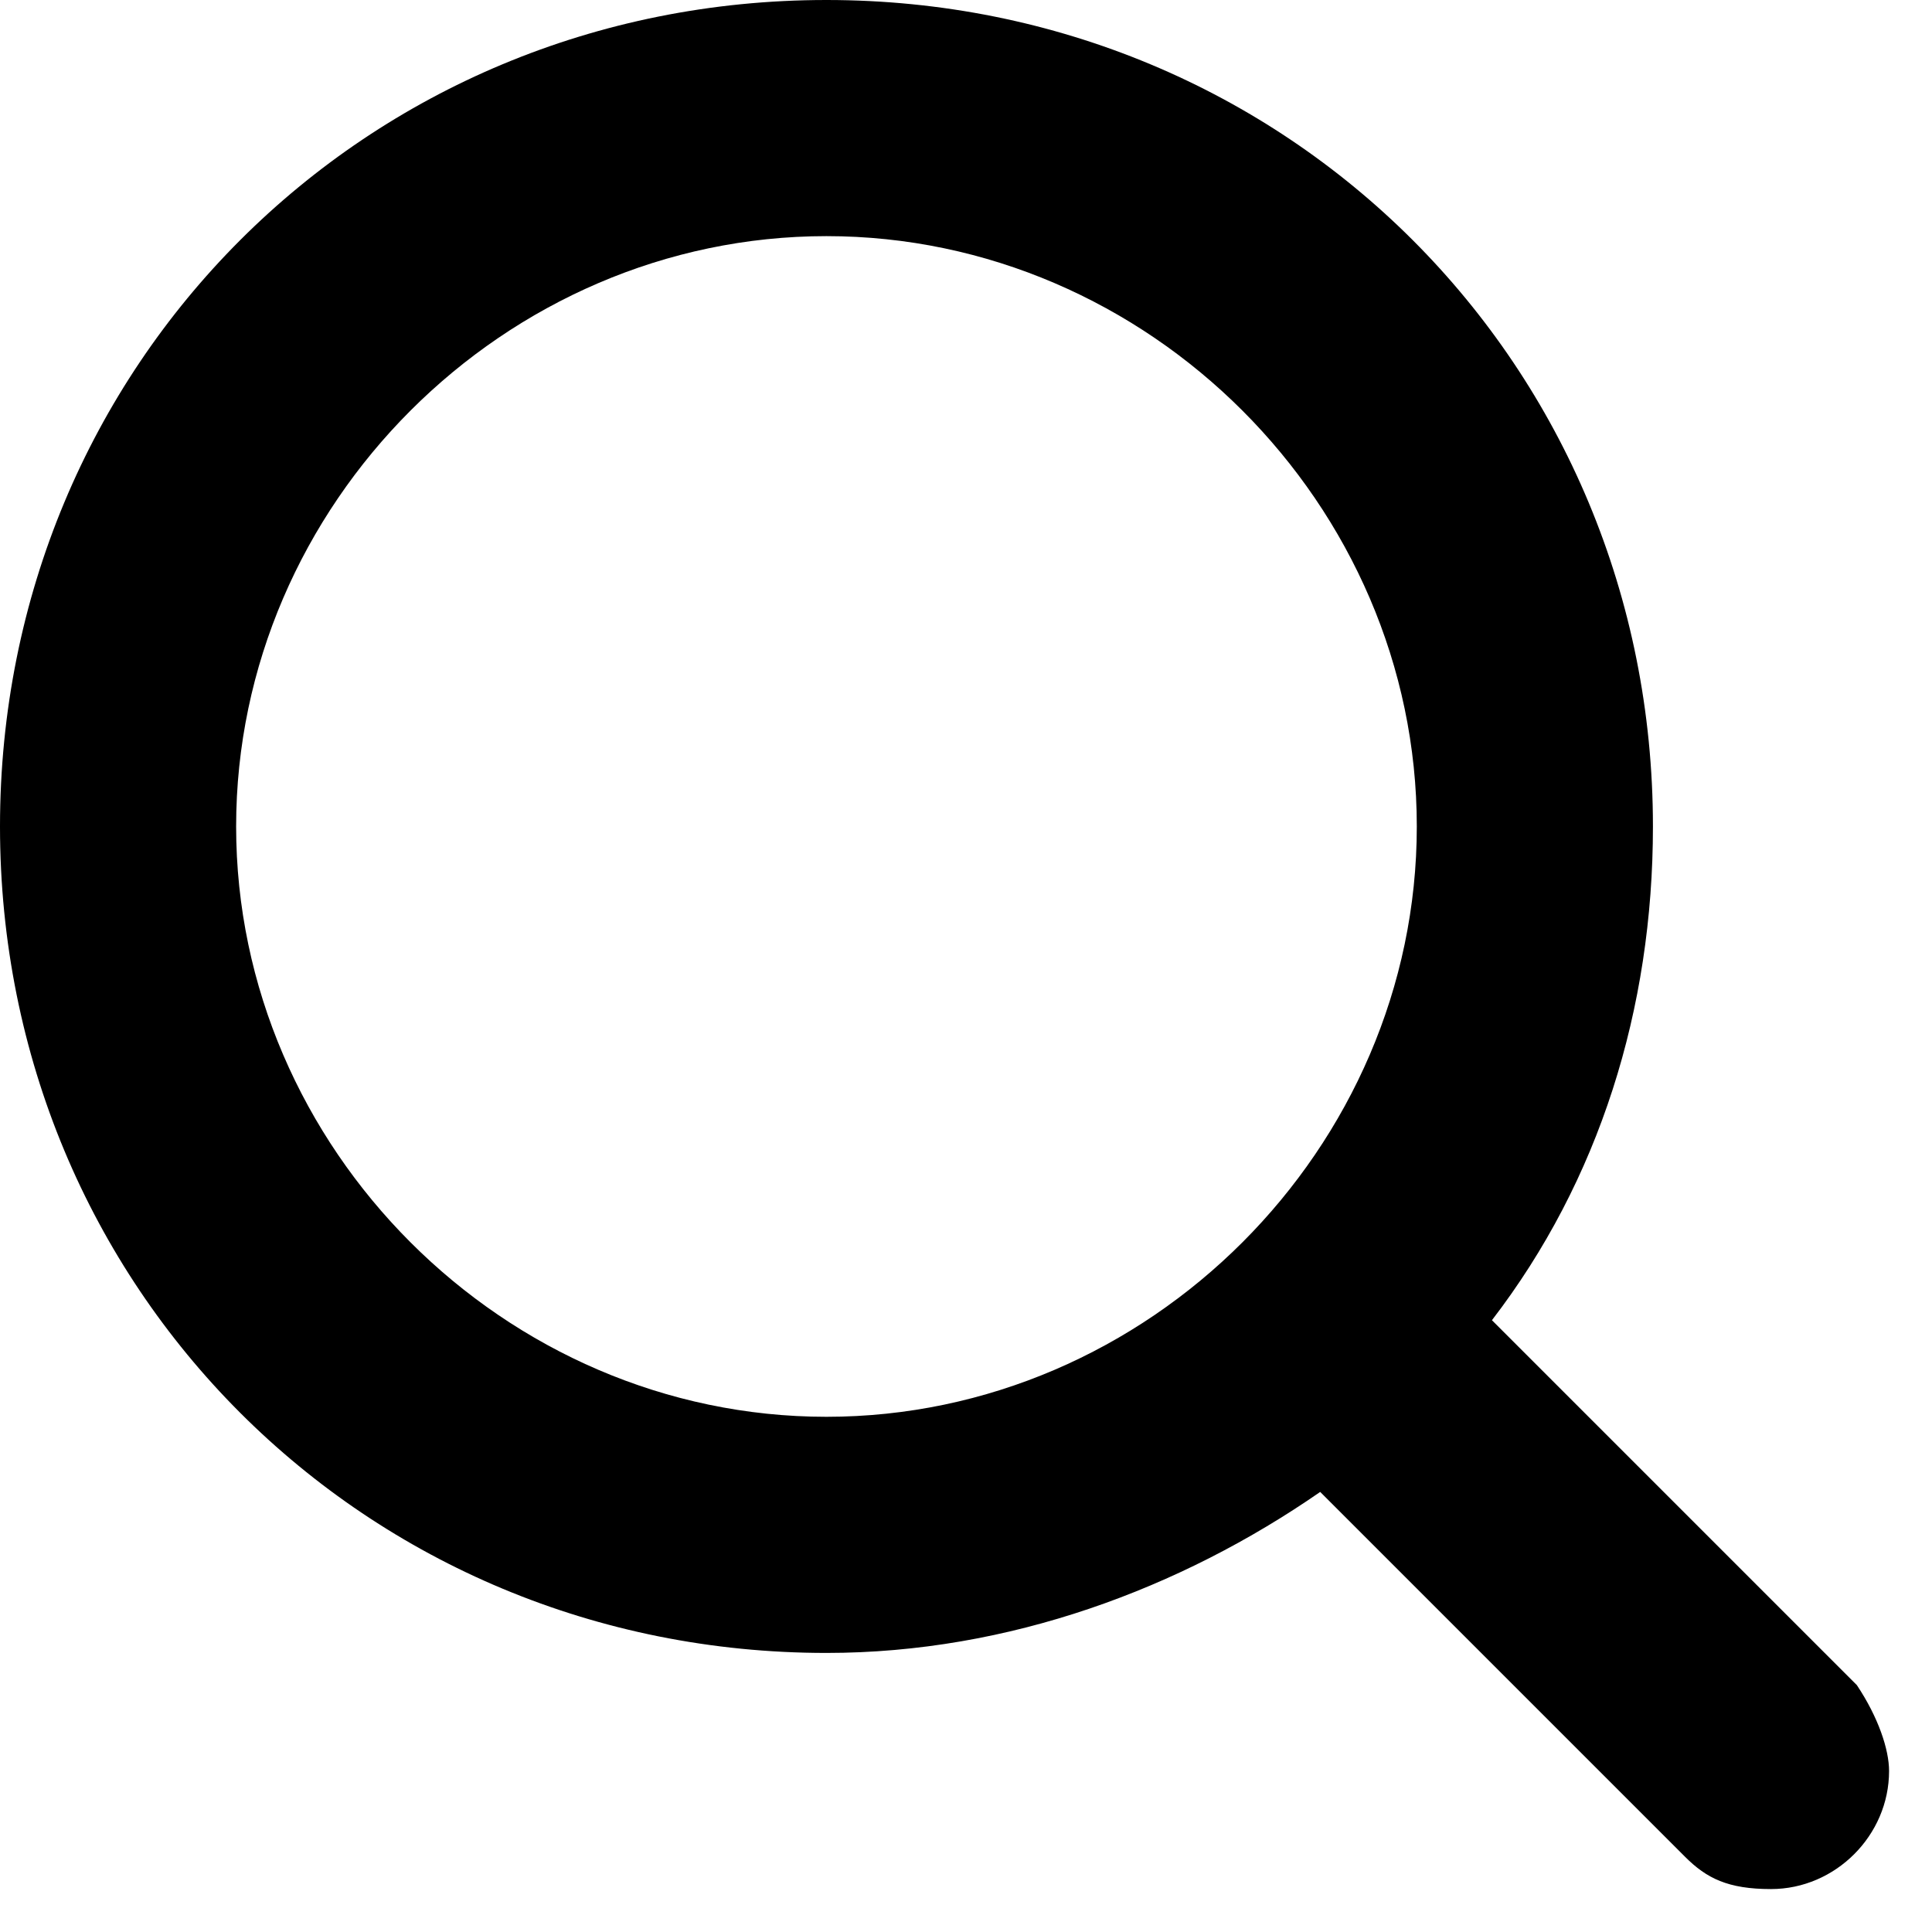
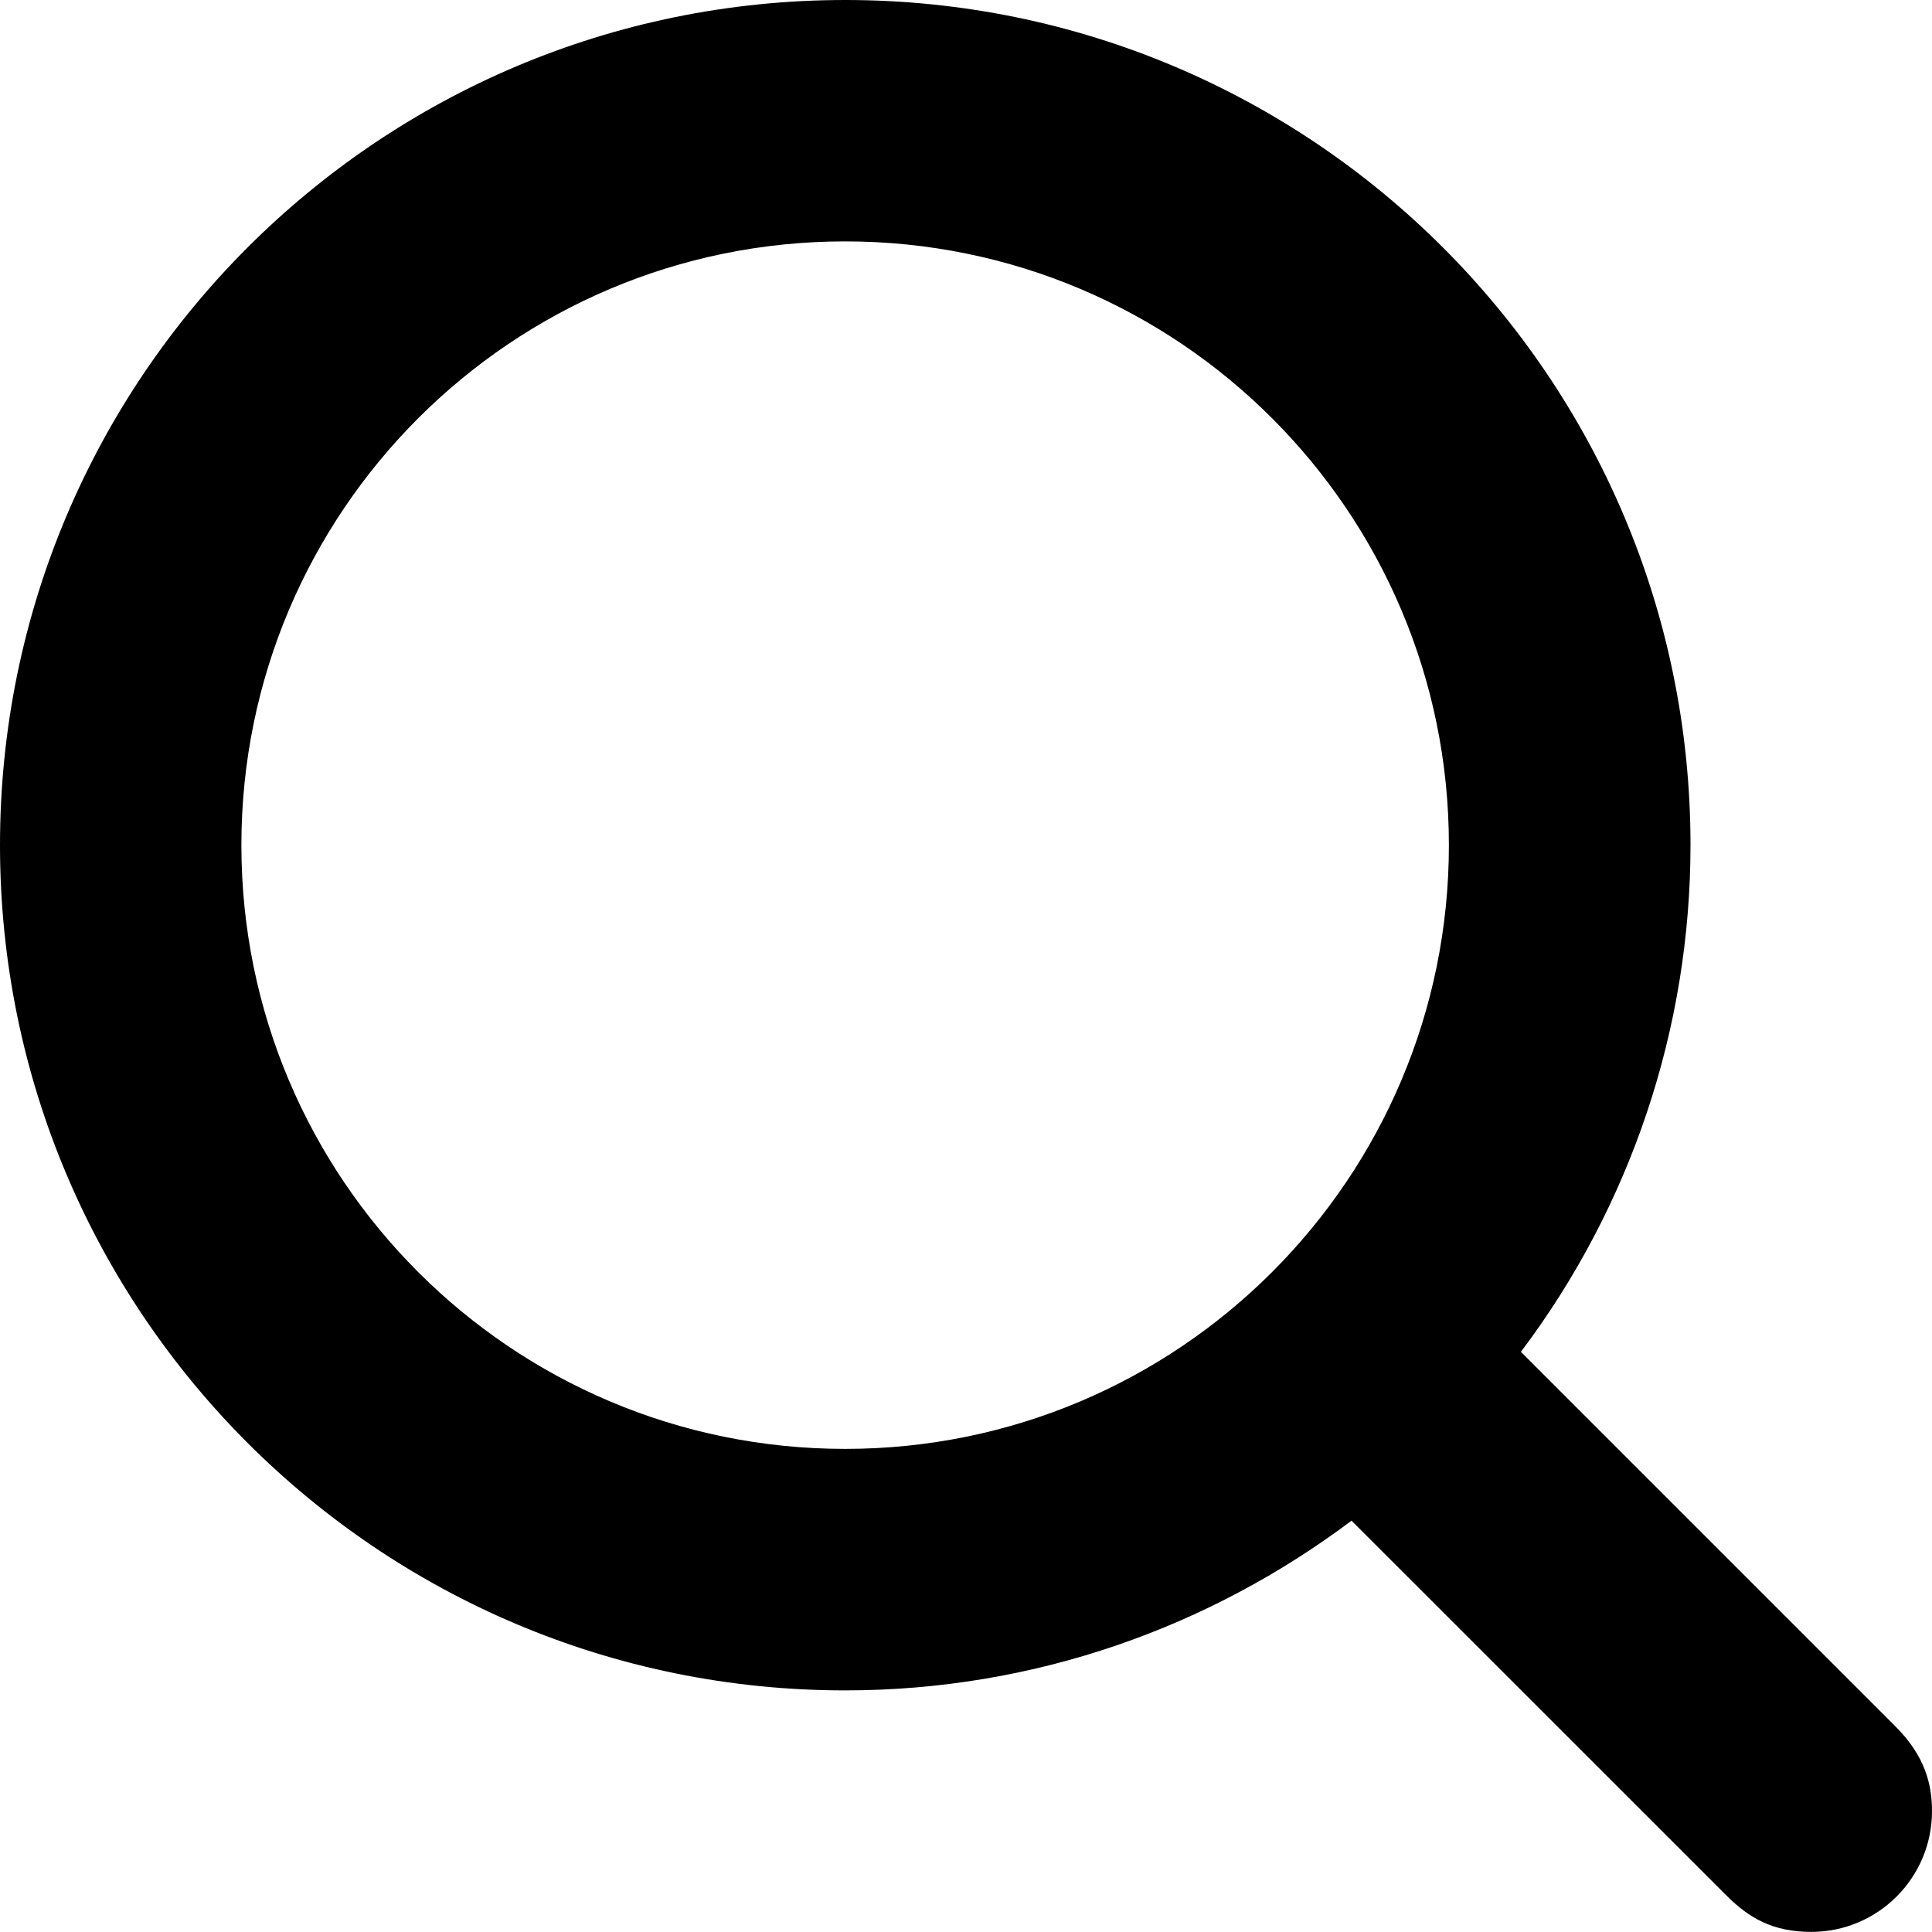
- <svg xmlns="http://www.w3.org/2000/svg" width="18" height="18">
-   <path d="M17.3 15.7l-3.4-3.4c1-1.3 1.5-2.9 1.5-4.6C15.4 3.4 12 0 7.7 0 3.4 0 0 3.4 0 7.7c0 4.3 3.4 7.7 7.7 7.7 1.7 0 3.3-.6 4.6-1.5l3.4 3.4c.2.2.4.3.8.3.6 0 1.1-.5 1.1-1.1 0-.2-.1-.5-.3-.8zm-15.1-8c0-3 2.5-5.5 5.5-5.5s5.5 2.5 5.5 5.5-2.5 5.5-5.5 5.5-5.5-2.5-5.5-5.5z" />
+ <svg xmlns="http://www.w3.org/2000/svg" width="17.6" height="17.6" viewBox="-0.8 -0.8 17.6 17.6">
+   <path d="M16.47 14.93l-3.415-3.415A7.67 7.67 0 0014.6 6.899C14.6 2.646 11.153-.8 6.9-.8S-.8 2.646-.8 6.899s3.446 7.7 7.699 7.7c1.734 0 3.326-.58 4.613-1.546l3.417 3.416c.203.202.418.33.771.33a1.1 1.1 0 001.1-1.1c0-.24-.061-.499-.33-.769zM1.399 6.899a5.5 5.5 0 1111 0c0 3.038-2.462 5.5-5.5 5.5s-5.5-2.461-5.5-5.5z" />
</svg>
